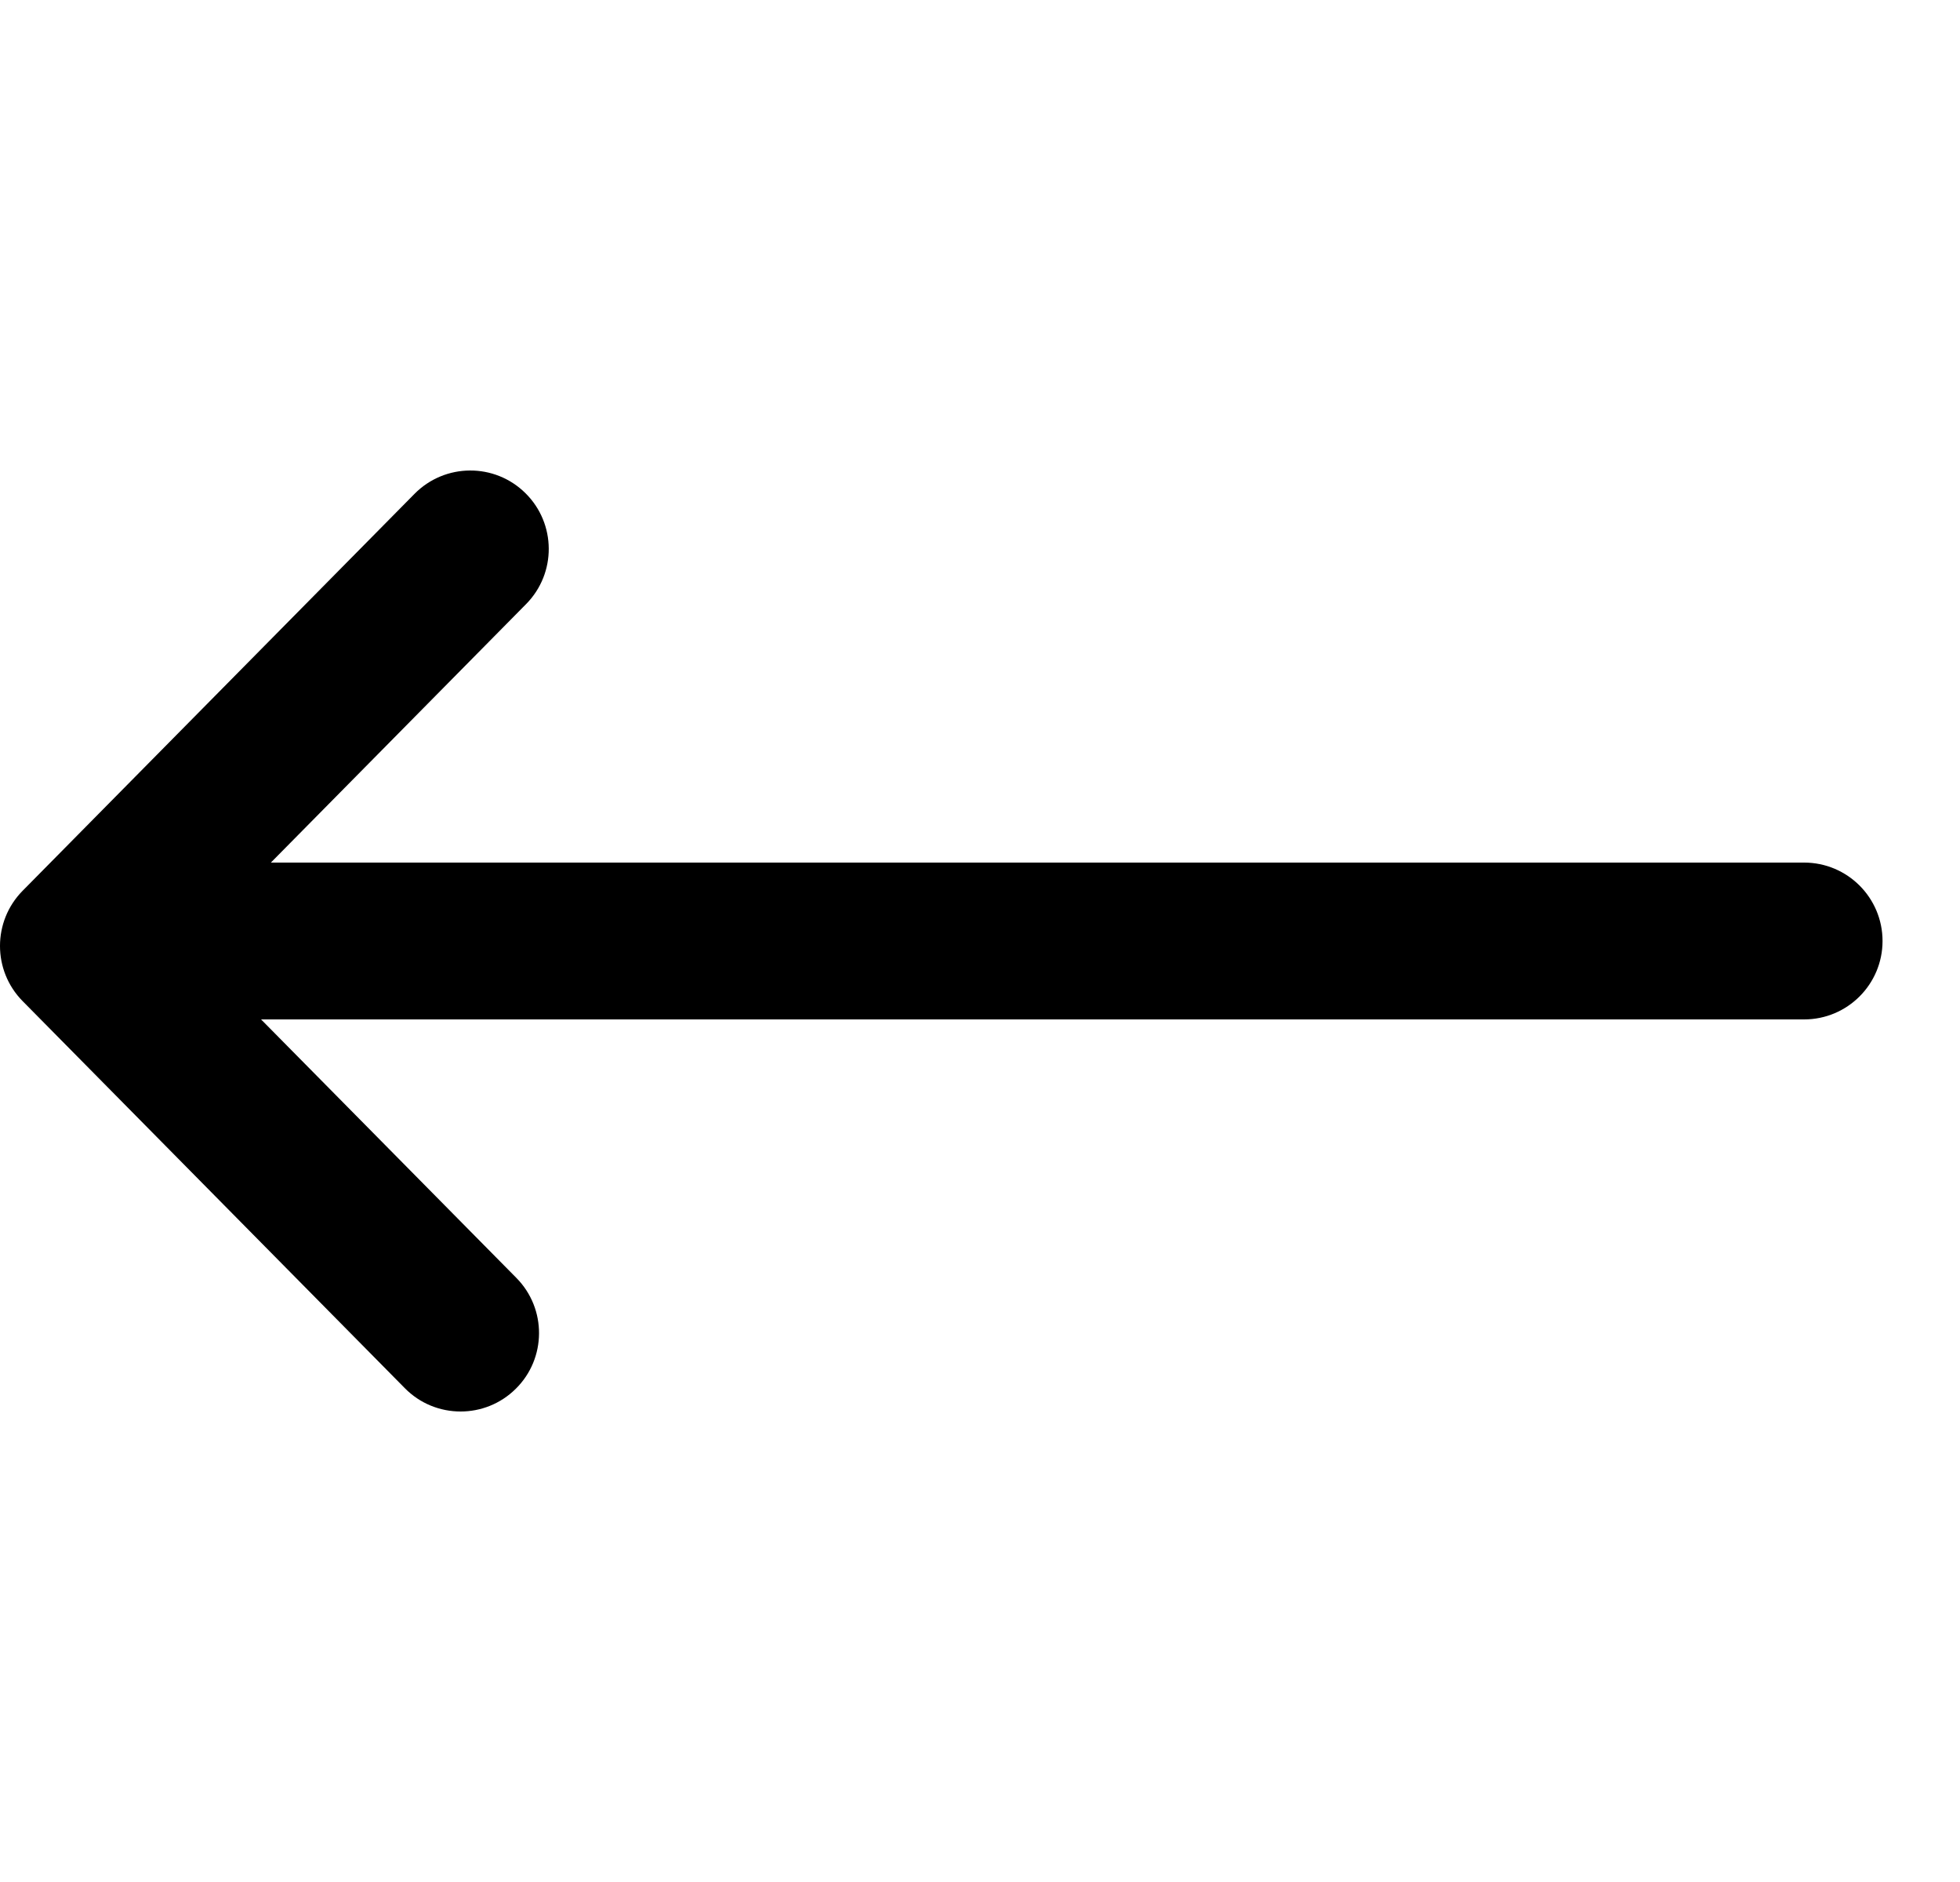
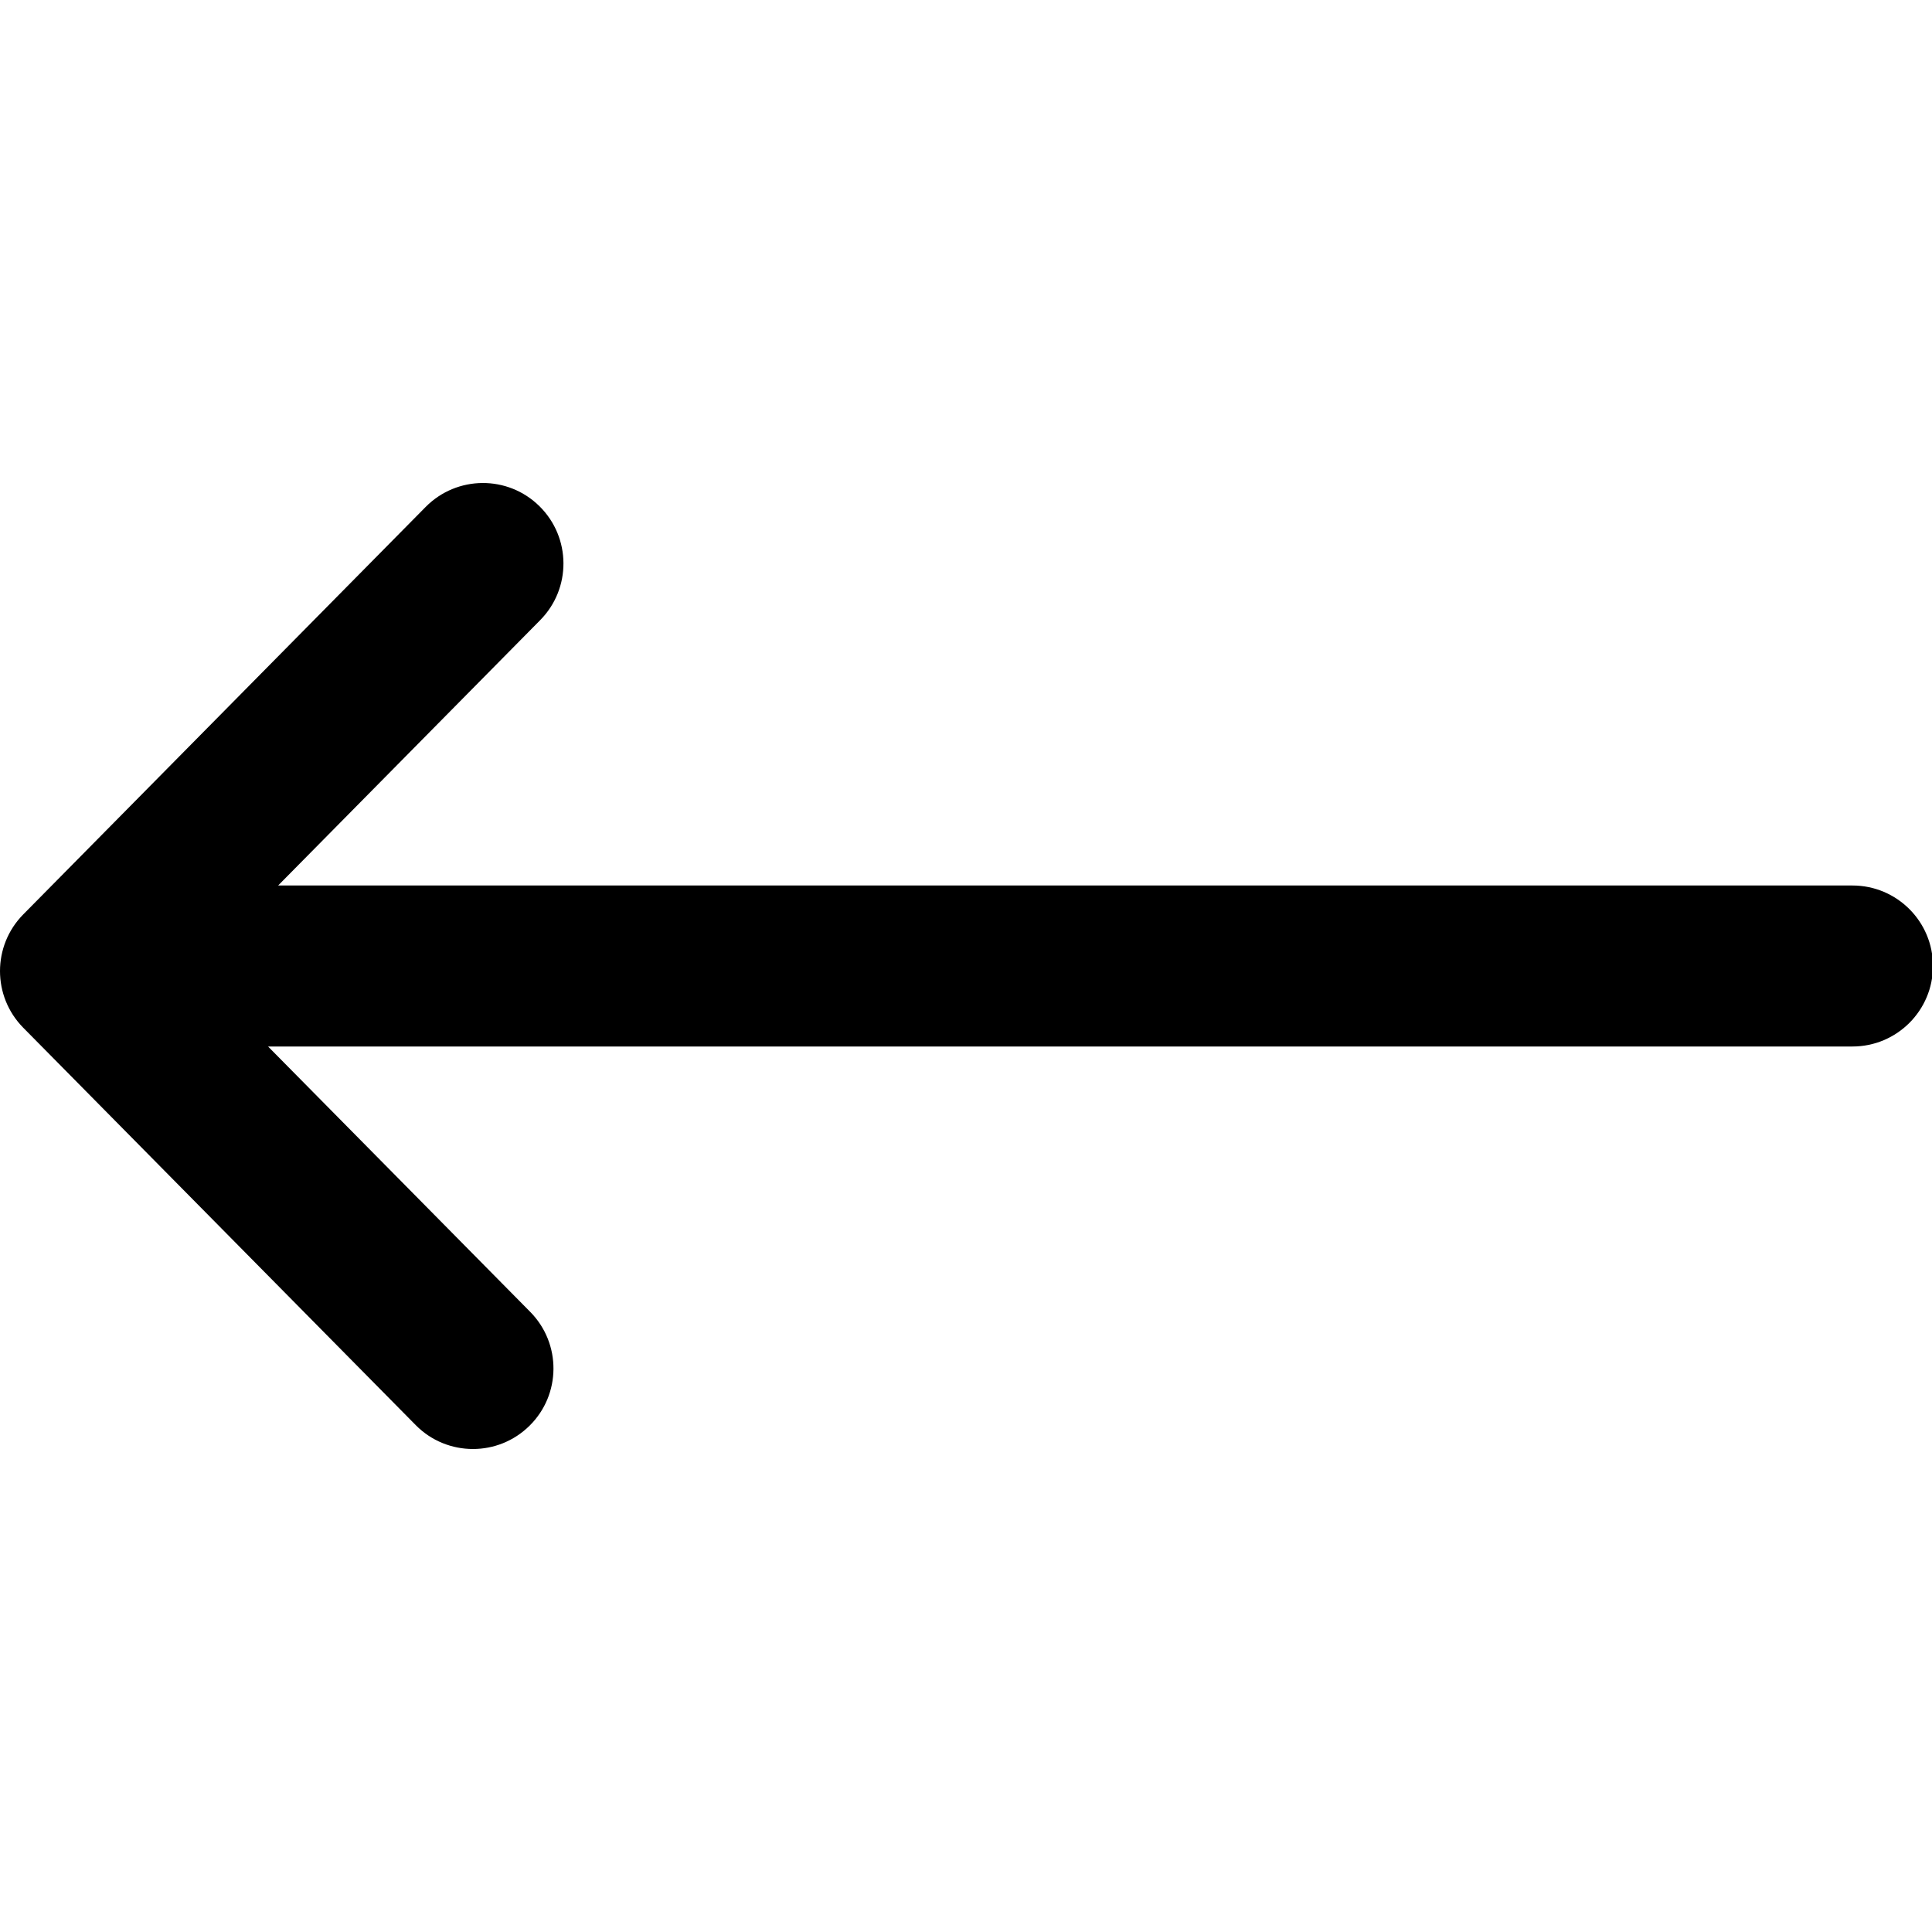
- <svg xmlns="http://www.w3.org/2000/svg" width="25" height="24" viewBox="0 0 25 24" fill="none">
+ <svg xmlns="http://www.w3.org/2000/svg" width="24" height="24" viewBox="0 0 24 24" fill="none">
  <path d="M23.012 11H3.455L6.711 7.703C7.099 7.31 7.095 6.677 6.702 6.289C6.309 5.9 5.676 5.905 5.288 6.297L0.288 11.36C-0.096 11.75 -0.096 12.376 0.288 12.766L5.164 17.703C5.359 17.901 5.617 18 5.875 18C6.129 18 6.383 17.904 6.578 17.711C6.971 17.324 6.975 16.69 6.587 16.297L3.33 13H23.012C23.564 13 24.012 12.552 24.012 12C24.012 11.448 23.564 11 23.012 11" fill-rule="evenodd" clip-rule="evenodd" fill="black" />
</svg>
